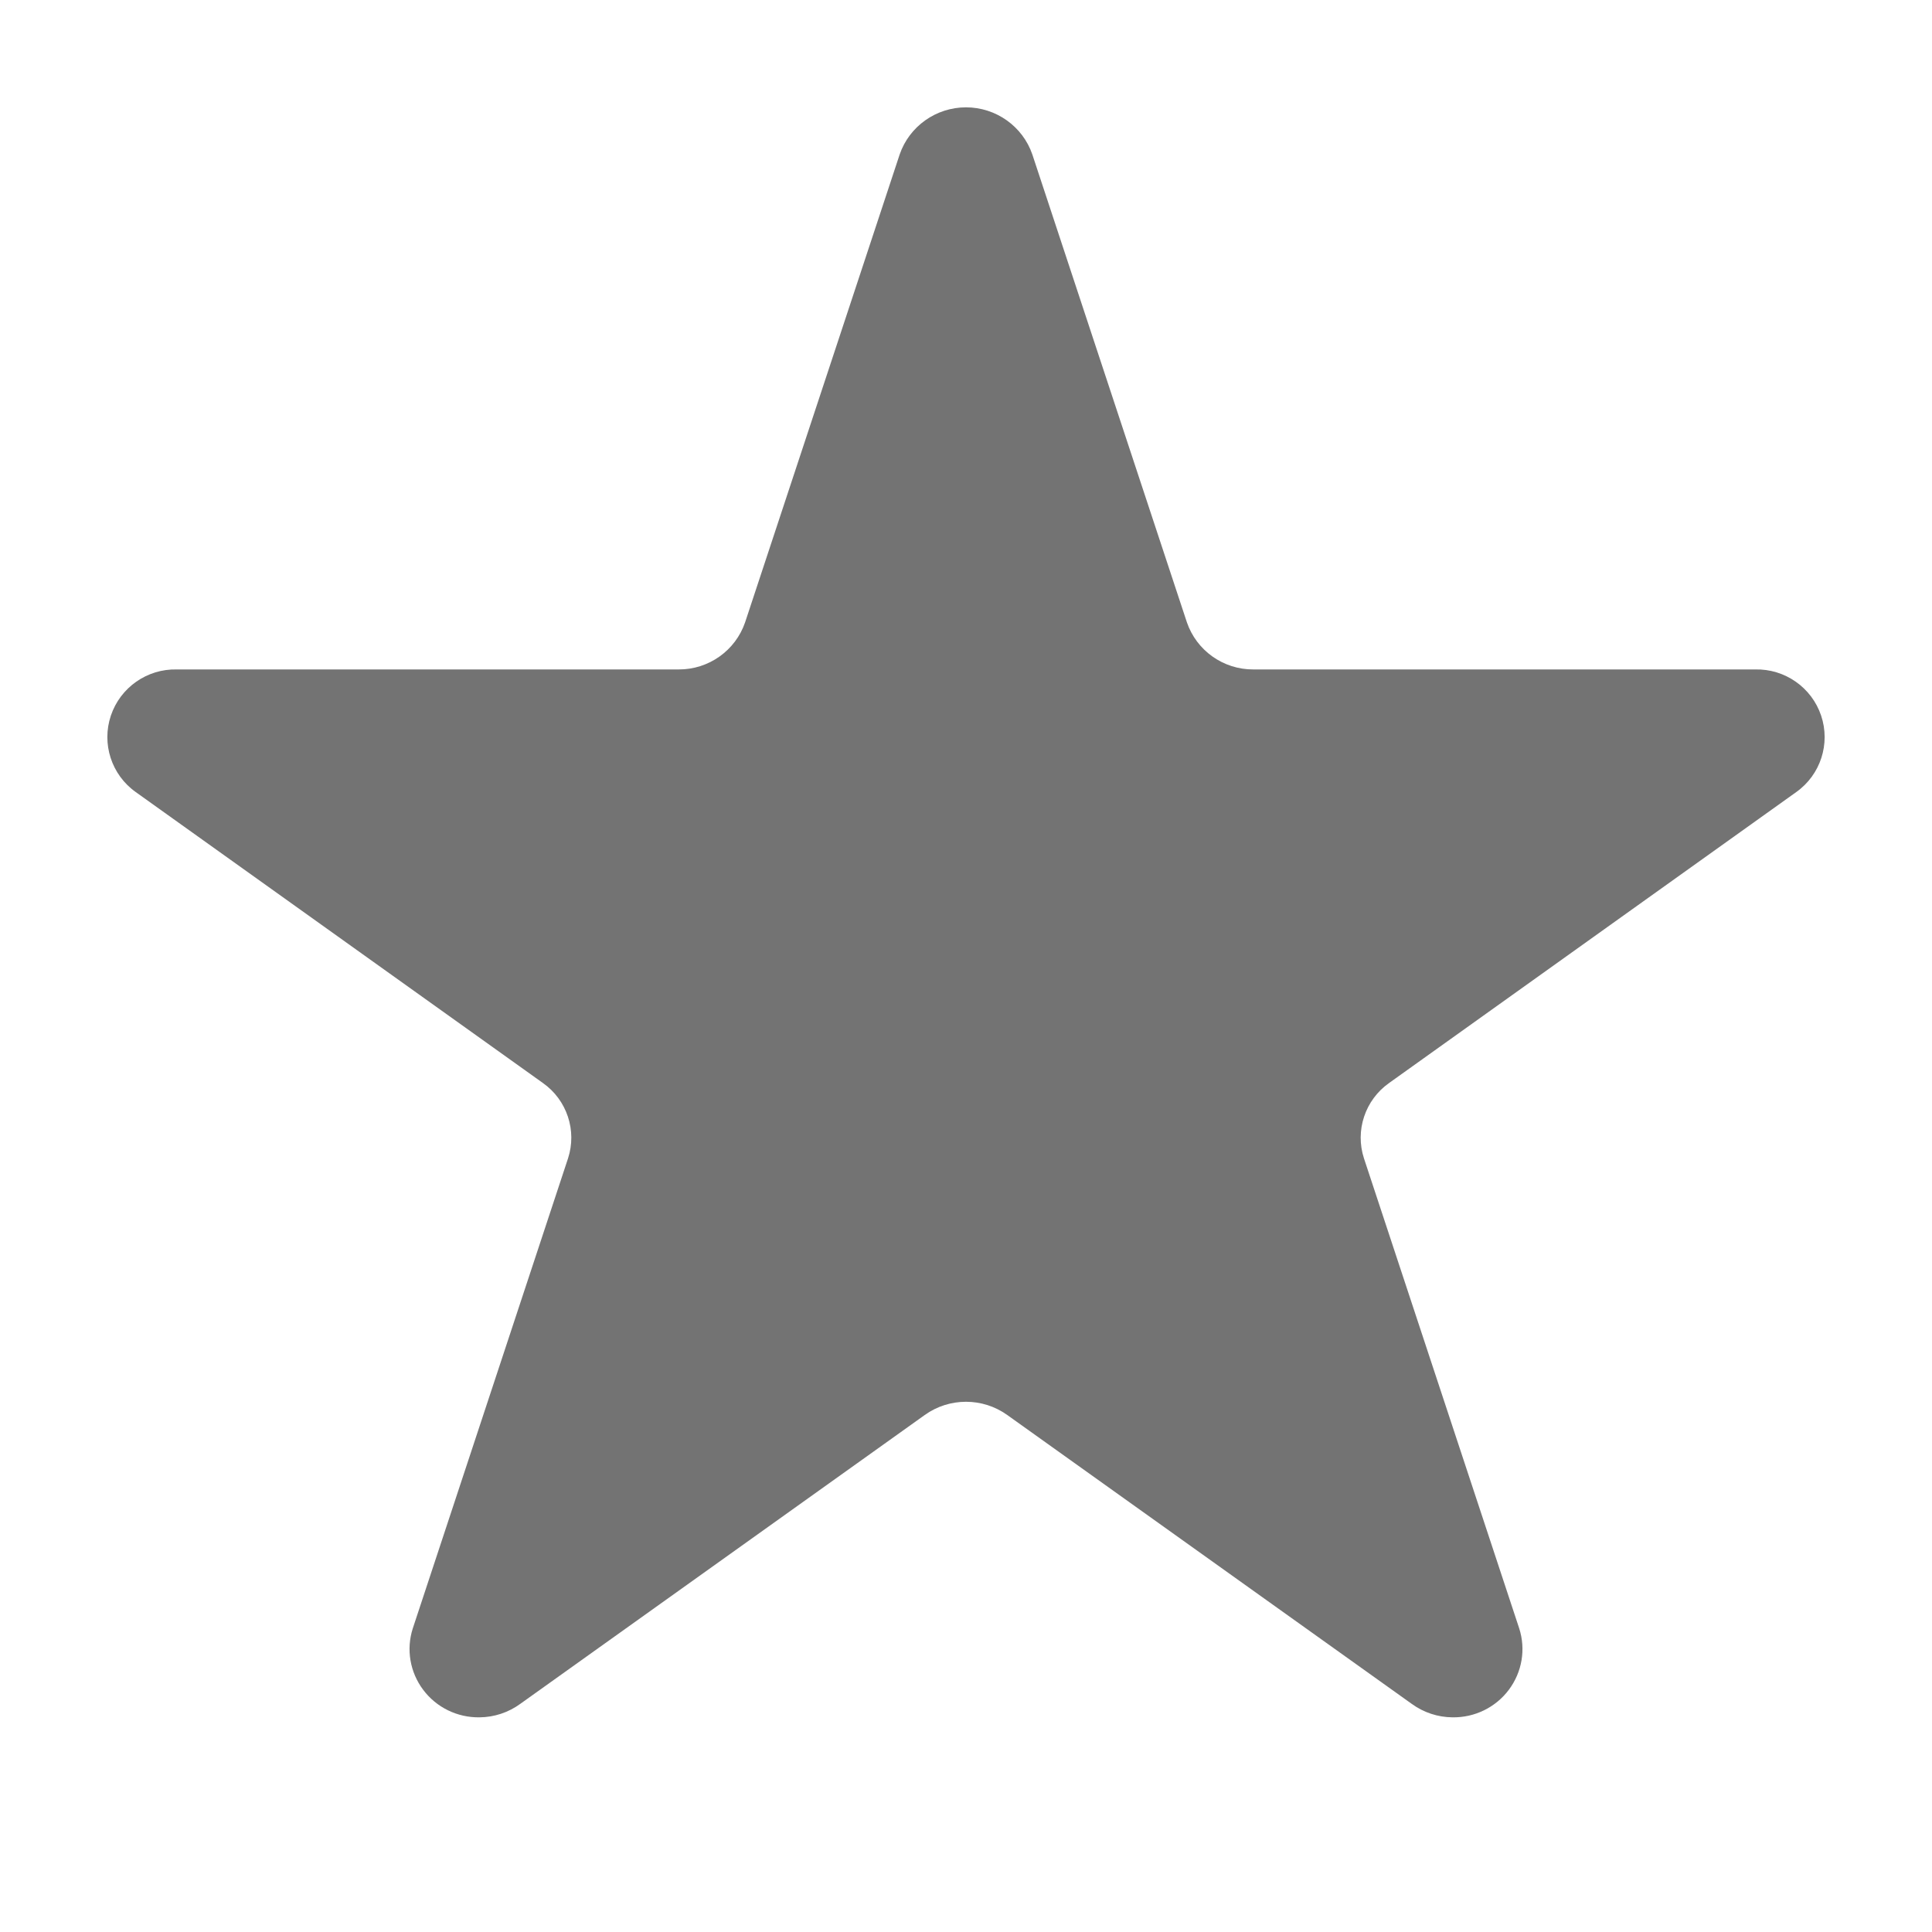
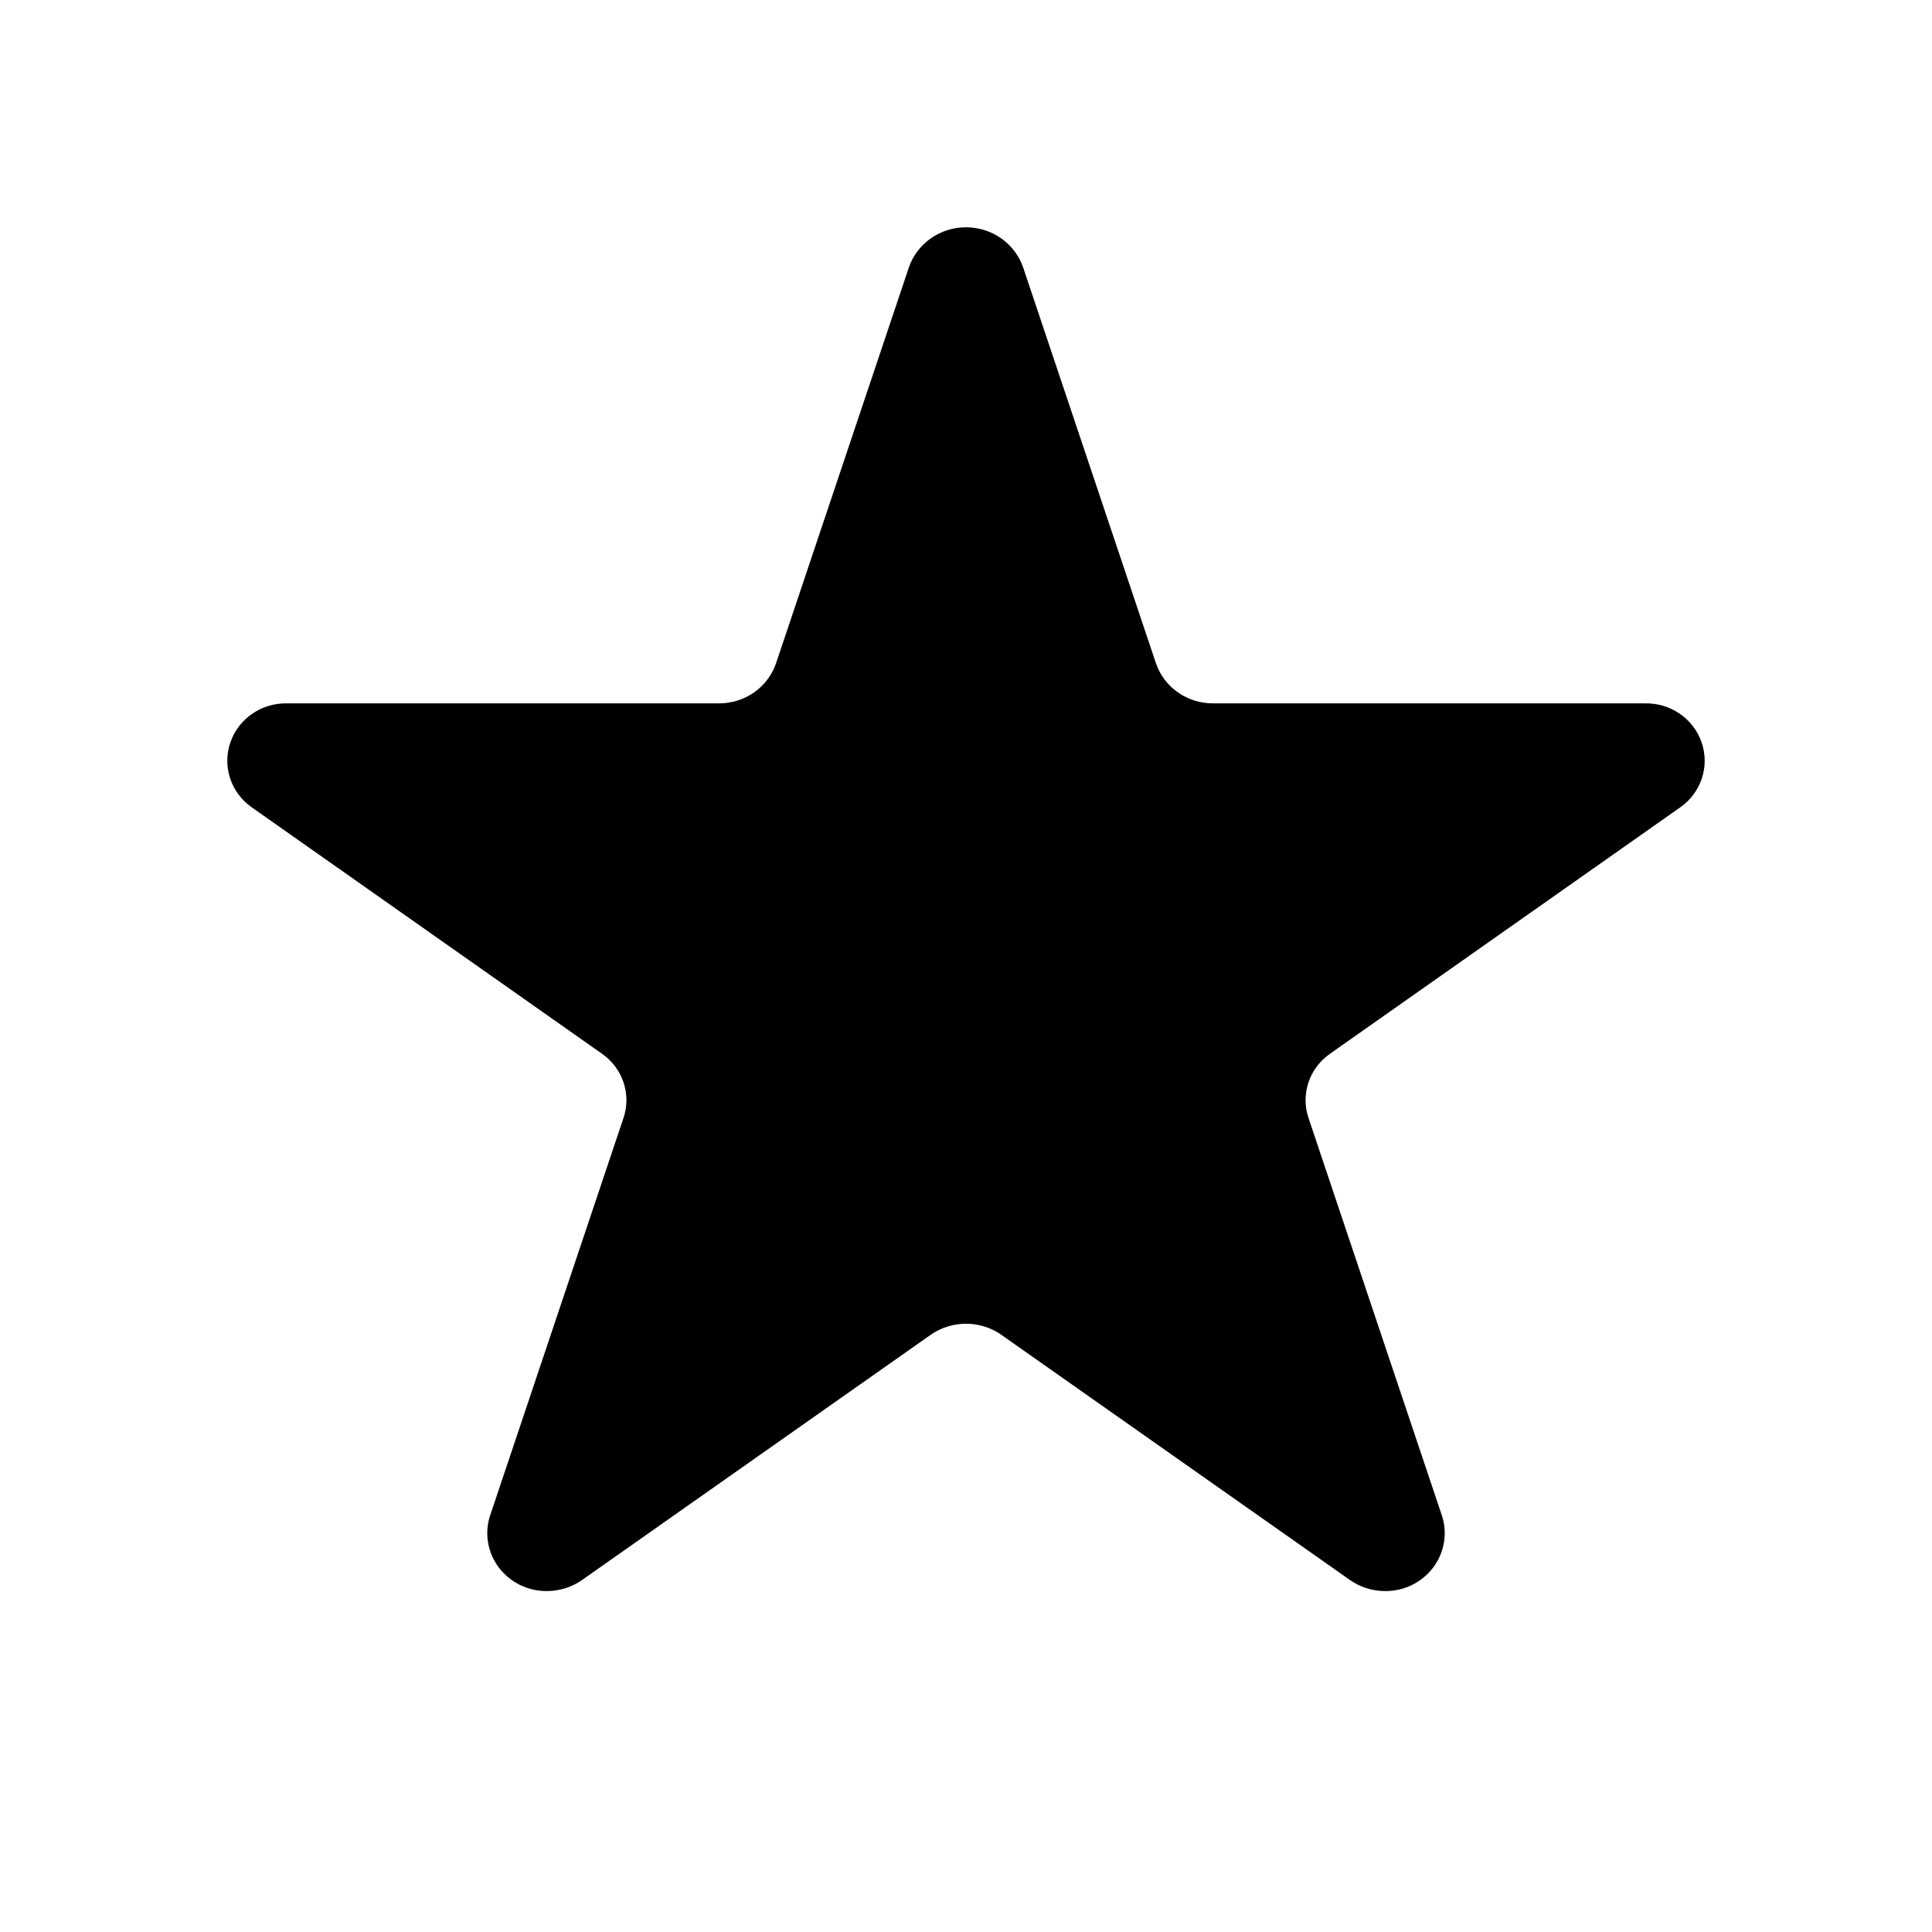
- <svg xmlns="http://www.w3.org/2000/svg" width="18px" height="18px" viewBox="0 0 18 18" version="1.1">
-   <g id="Buttons-/-Icons-/-Star---Normal,-On,-Inactive+Normal,-Inactive+On-/-Toolbar-/-Aqua" stroke="none" stroke-width="1" fill="none" fill-rule="evenodd">
-     <path d="M16.352,6.237 L11.676,6.237 C11.397,6.238 11.148,6.061 11.058,5.798 L9.618,1.439 C9.528,1.177 9.279,1 9,1 C8.721,1 8.472,1.177 8.382,1.439 L6.942,5.798 C6.852,6.061 6.603,6.238 6.324,6.237 L1.648,6.237 C1.371,6.23 1.121,6.405 1.033,6.667 C0.945,6.929 1.038,7.218 1.264,7.379 L5.058,10.09 C5.282,10.248 5.377,10.533 5.292,10.793 L3.846,15.171 C3.783,15.366 3.819,15.579 3.943,15.744 C4.066,15.908 4.261,16.003 4.467,16 C4.604,15.999 4.737,15.955 4.848,15.874 L8.616,13.183 C8.845,13.019 9.155,13.019 9.384,13.183 L13.152,15.874 C13.263,15.955 13.396,15.999 13.533,16 C13.739,16.003 13.934,15.908 14.057,15.744 C14.181,15.579 14.217,15.366 14.154,15.171 L12.708,10.793 C12.623,10.533 12.718,10.248 12.942,10.09 L16.736,7.379 C16.962,7.218 17.055,6.929 16.967,6.667 C16.879,6.405 16.629,6.23 16.352,6.237 L16.352,6.237 Z" id="Star" fill="#737373" />
+ <svg xmlns="http://www.w3.org/2000/svg" width="17px" height="17px" viewBox="0 0 17 17" version="1.1">
+   <g id="star" stroke="none" stroke-width="1" fill="none" fill-rule="evenodd">
+     <path d="M14.473,6.189 L10.674,6.189 C10.447,6.19 10.245,6.049 10.172,5.838 L9.002,2.351 C8.929,2.141 8.727,2 8.5,2 C8.273,2 8.071,2.141 7.998,2.351 L6.828,5.838 C6.755,6.049 6.553,6.19 6.326,6.189 L2.527,6.189 C2.301,6.184 2.098,6.324 2.027,6.533 C1.955,6.743 2.031,6.974 2.214,7.103 L5.297,9.272 C5.479,9.399 5.556,9.627 5.487,9.835 L4.312,13.337 C4.261,13.493 4.291,13.664 4.391,13.795 C4.491,13.926 4.649,14.003 4.817,14 C4.928,13.999 5.037,13.964 5.127,13.899 L8.188,11.746 C8.374,11.615 8.626,11.615 8.812,11.746 L11.873,13.899 C11.963,13.964 12.072,13.999 12.183,14 C12.351,14.003 12.509,13.926 12.609,13.795 C12.709,13.664 12.739,13.493 12.688,13.337 L11.513,9.835 C11.444,9.627 11.521,9.399 11.703,9.272 L14.786,7.103 C14.969,6.974 15.045,6.743 14.973,6.533 C14.902,6.324 14.699,6.184 14.473,6.189 L14.473,6.189 Z" id="Star" fill="#000000" fill-rule="nonzero" />
  </g>
</svg>
